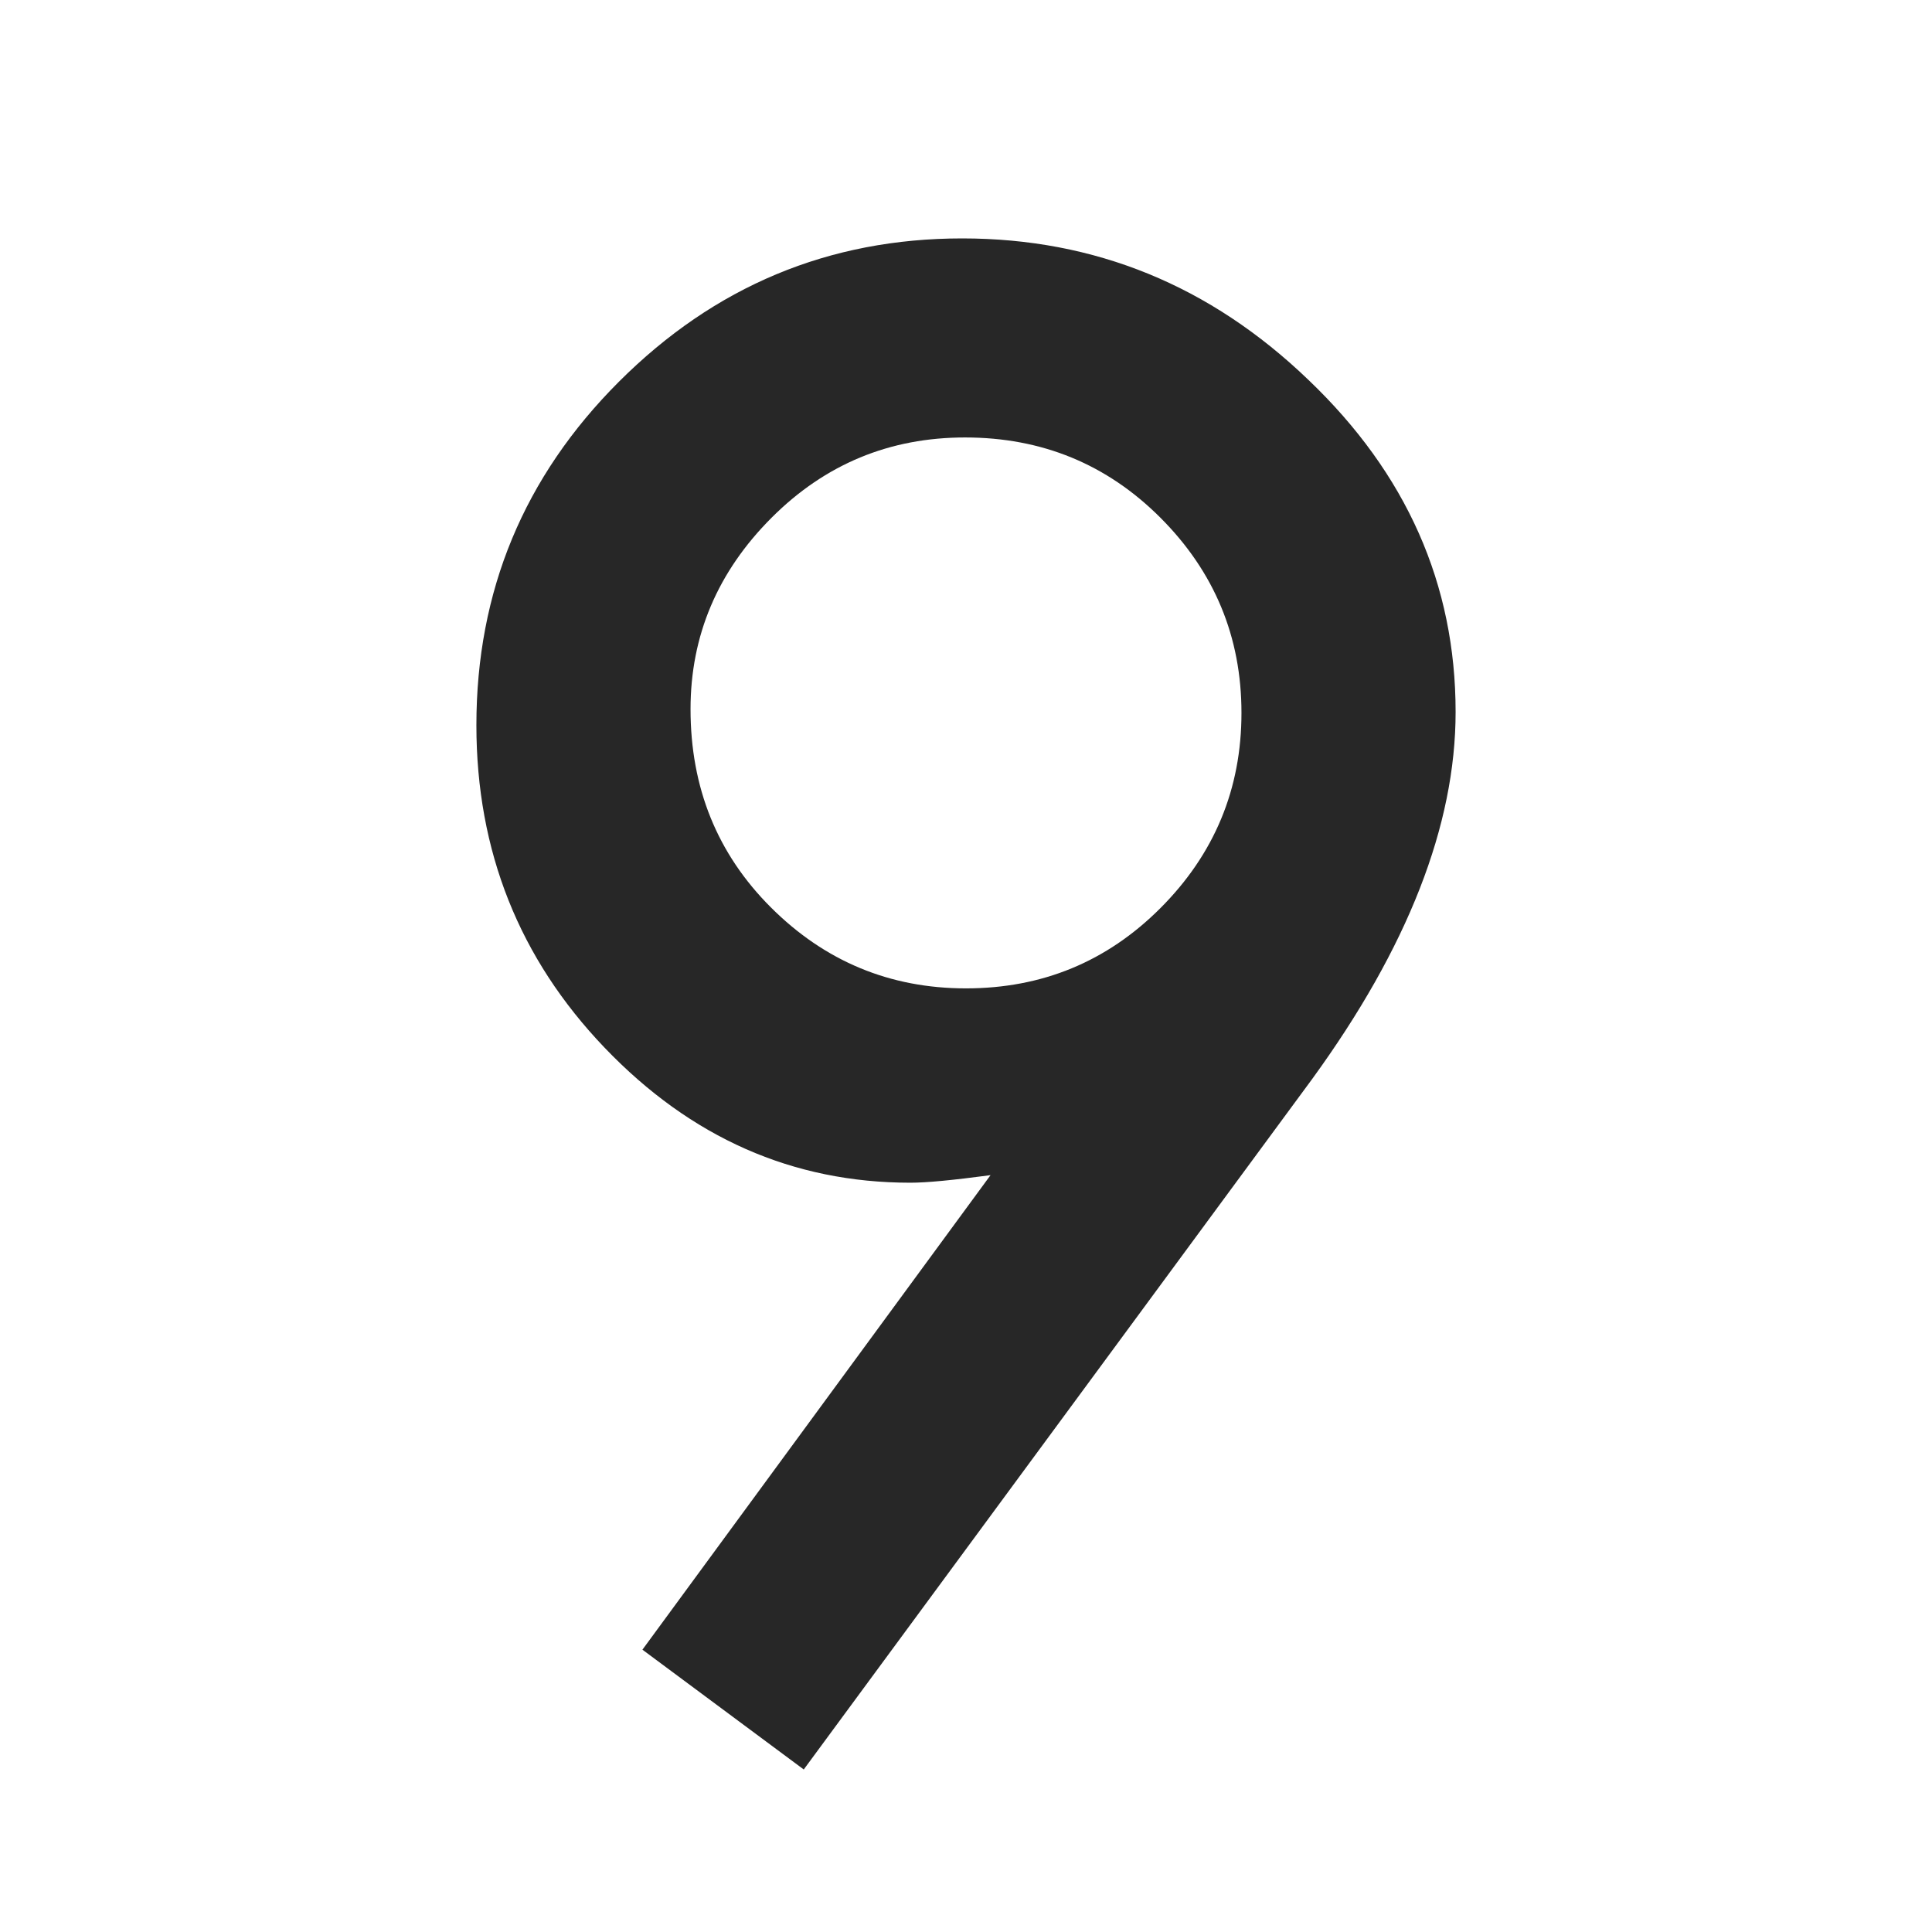
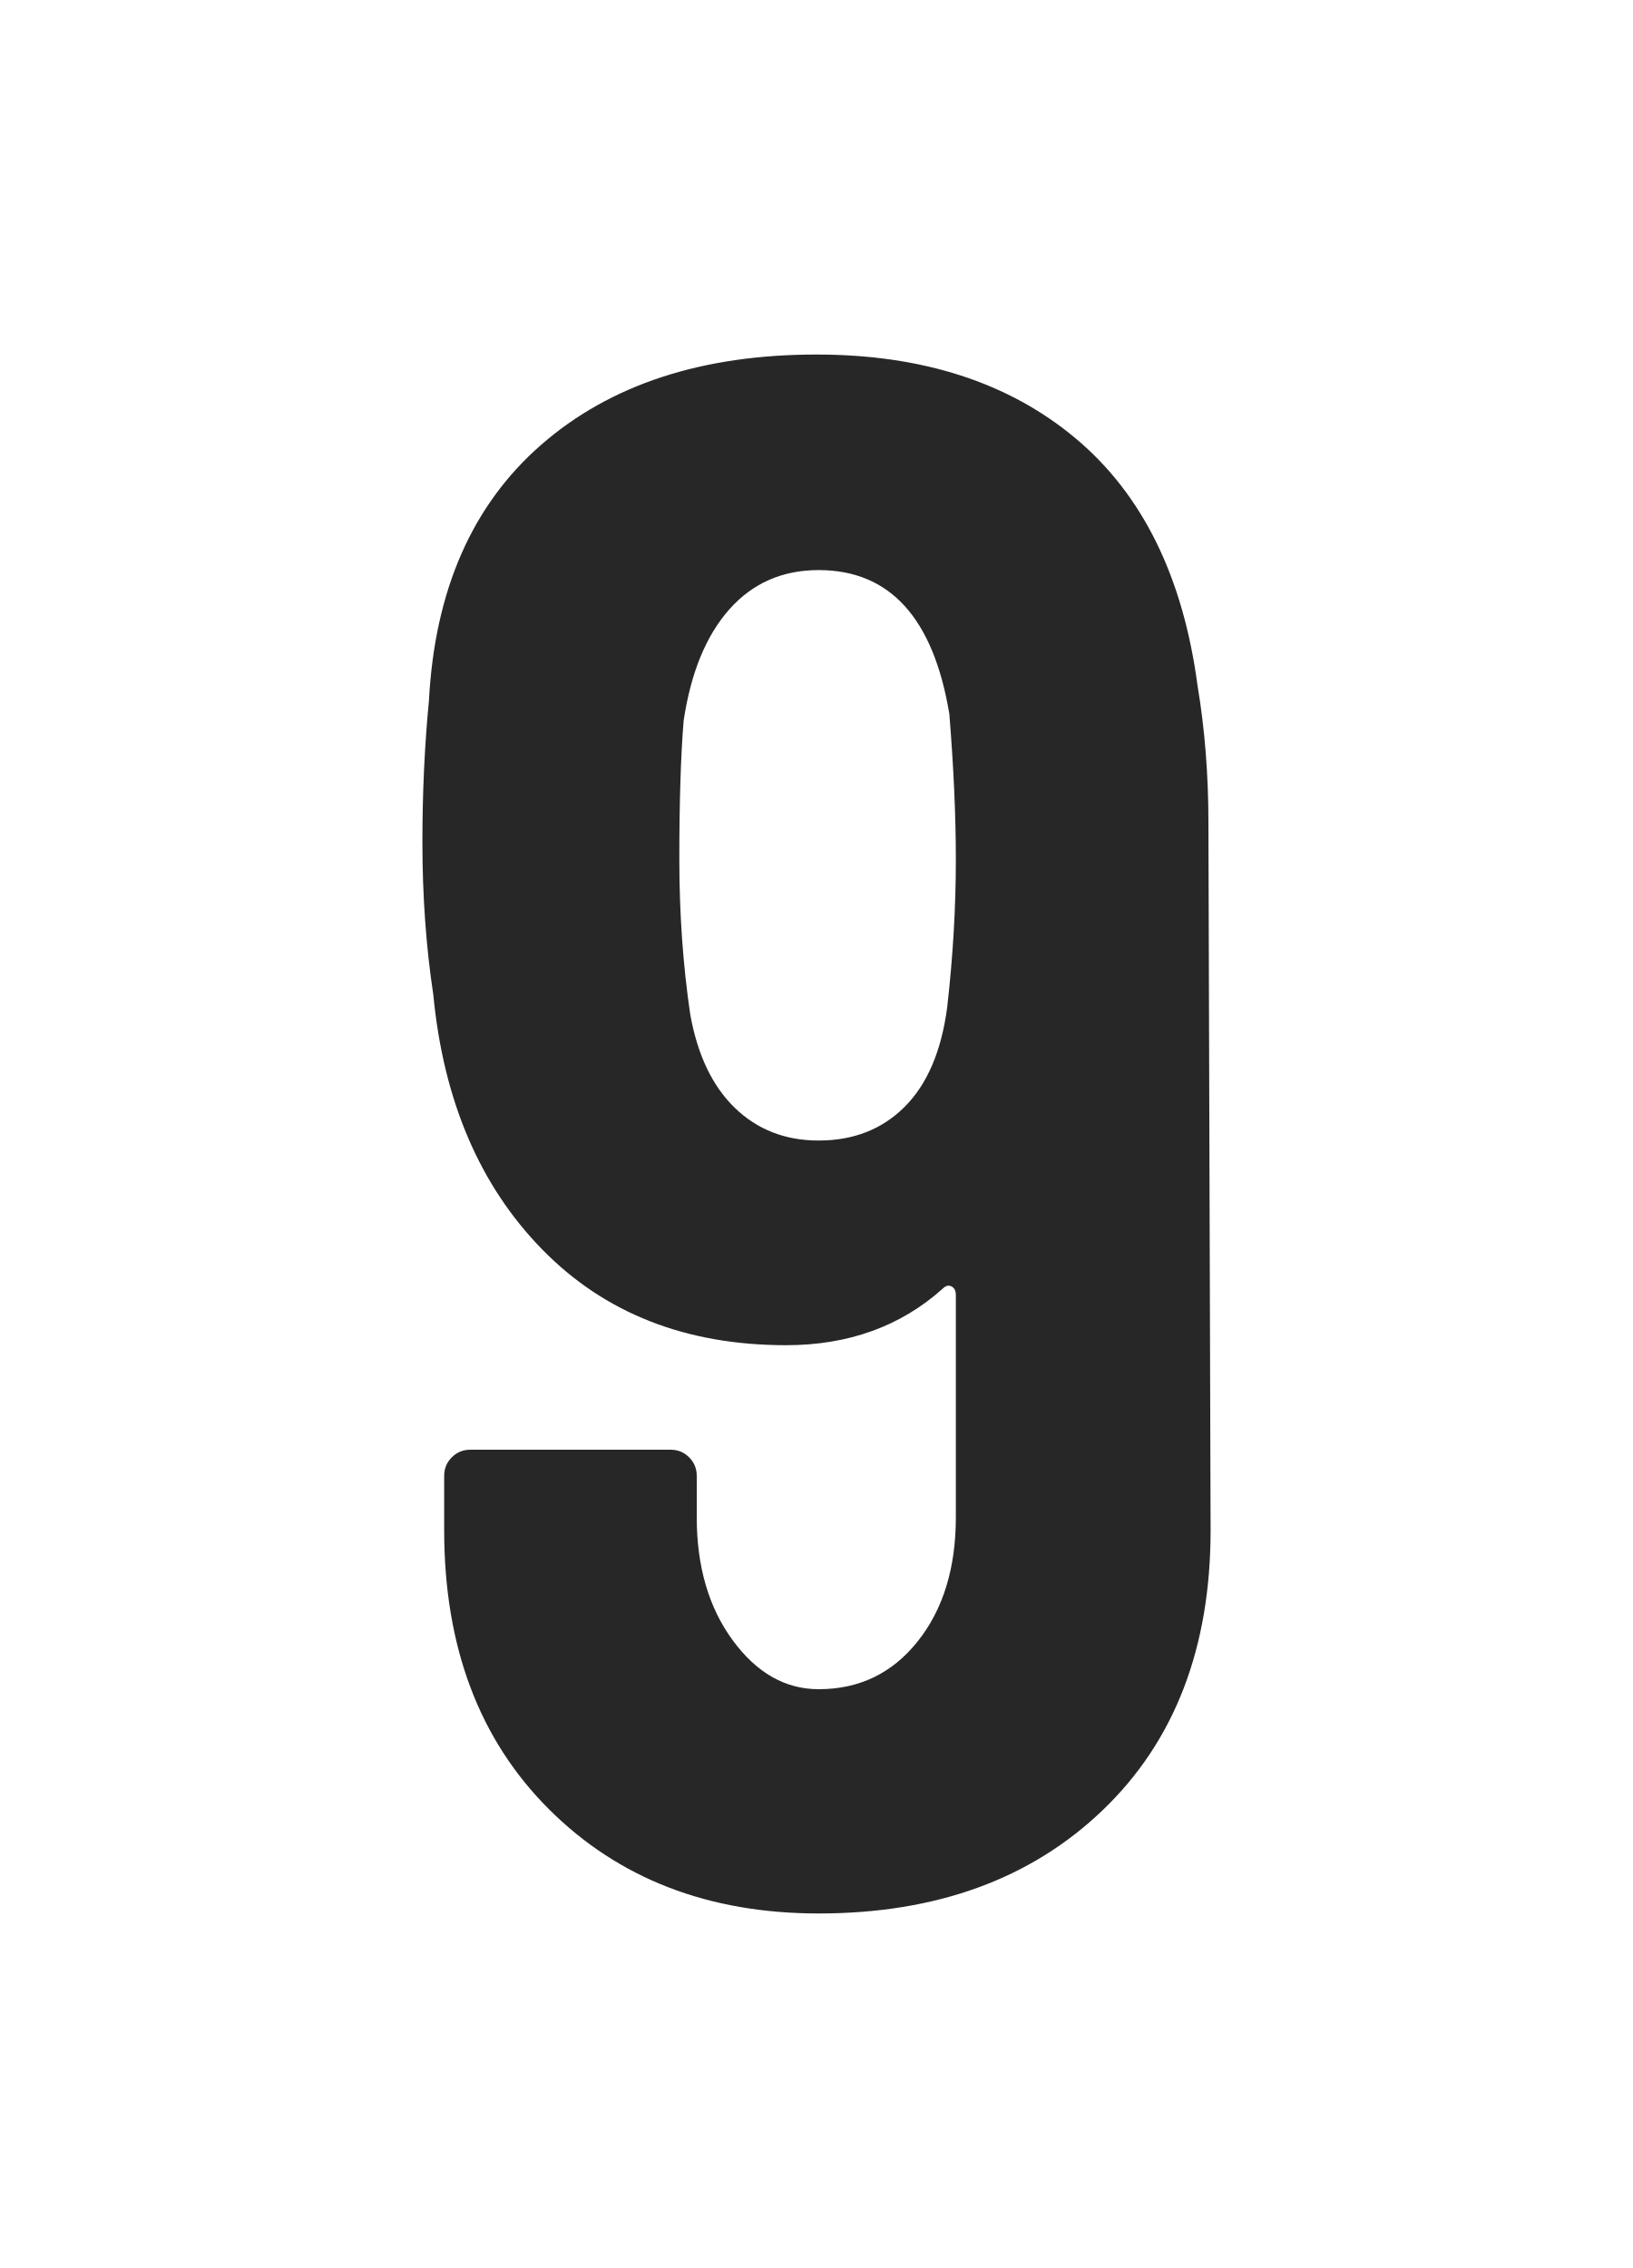
- <svg xmlns="http://www.w3.org/2000/svg" width="100" height="100" version="1.1" viewBox="0 0 100 100">
-   <path fill="#272727" fill-rule="nonzero" stroke="none" stroke-width="1" d="M41.602,91.588 L67.92,55.846 C72.868,49.042 75.342,42.711 75.342,36.852 C75.342,30.243 72.803,24.514 67.725,19.664 C62.646,14.781 56.673,12.34 49.805,12.34 C42.904,12.34 36.979,14.814 32.031,19.762 C27.116,24.677 24.658,30.602 24.658,37.535 C24.658,44.046 26.872,49.612 31.299,54.234 C35.758,58.889 41.032,61.217 47.119,61.217 C47.542,61.217 48.096,61.184 48.779,61.119 C49.463,61.054 50.293,60.956 51.27,60.826 L51.27,60.826 L33.252,85.387 L41.602,91.588 Z M50,51.158 C46.061,51.158 42.692,49.758 39.893,46.959 C37.126,44.192 35.742,40.774 35.742,36.705 C35.742,32.896 37.142,29.592 39.941,26.793 C42.708,24.026 46.045,22.643 49.951,22.643 C53.923,22.643 57.292,24.026 60.059,26.793 C62.858,29.592 64.258,32.962 64.258,36.9 C64.258,40.839 62.858,44.208 60.059,47.008 C57.292,49.775 53.939,51.158 50,51.158 Z" />
+ <svg xmlns="http://www.w3.org/2000/svg" width="180" height="250" version="1.1" viewBox="0 0 180 250">
+   <path fill="#272727" fill-rule="nonzero" stroke="none" stroke-width="1" d="M90.24,210.92 C103.2,210.92 113.64,207.12 121.56,199.52 C129.48,191.92 133.44,181.64 133.44,168.68 L133.44,168.68 L133.2,90.68 C133.2,85.4 132.8,80.36 132,75.56 C130.4,63.56 125.92,54.48 118.56,48.32 C111.2,42.16 101.68,39.08 90,39.08 C77.36,39.08 67.24,42.4 59.64,49.04 C52.04,55.68 47.92,65.08 47.28,77.24 C46.8,82.2 46.56,87.4 46.56,92.84 C46.56,98.76 46.96,104.36 47.76,109.64 C48.88,121.32 52.88,130.68 59.76,137.72 C66.64,144.76 75.6,148.28 86.64,148.28 C93.52,148.28 99.28,146.2 103.92,142.04 C104.24,141.72 104.56,141.64 104.88,141.8 C105.2,141.96 105.36,142.28 105.36,142.76 L105.36,142.76 L105.36,167.24 C105.36,172.84 103.96,177.4 101.16,180.92 C98.36,184.44 94.72,186.2 90.24,186.2 C86.56,186.2 83.4,184.4 80.76,180.8 C78.12,177.2 76.8,172.68 76.8,167.24 L76.8,167.24 L76.8,162.68 C76.8,161.88 76.52,161.2 75.96,160.64 C75.4,160.08 74.72,159.8 73.92,159.8 L73.92,159.8 L51.84,159.8 C51.04,159.8 50.36,160.08 49.8,160.64 C49.24,161.2 48.96,161.88 48.96,162.68 L48.96,162.68 L48.96,168.68 C48.96,181.48 52.8,191.72 60.48,199.4 C68.16,207.08 78.08,210.92 90.24,210.92 Z M90.24,125.72 C86.56,125.72 83.48,124.52 81,122.12 C78.52,119.72 76.88,116.28 76.08,111.8 C75.28,106.36 74.88,100.68 74.88,94.76 C74.88,88.36 75.04,83.24 75.36,79.4 C76.16,74.12 77.84,70.04 80.4,67.16 C82.96,64.28 86.24,62.84 90.24,62.84 C98.08,62.84 102.88,68.12 104.64,78.68 C105.12,84.6 105.36,89.96 105.36,94.76 C105.36,100.04 105.04,105.48 104.4,111.08 C103.76,115.88 102.2,119.52 99.72,122 C97.24,124.48 94.08,125.72 90.24,125.72 Z" />
</svg>
